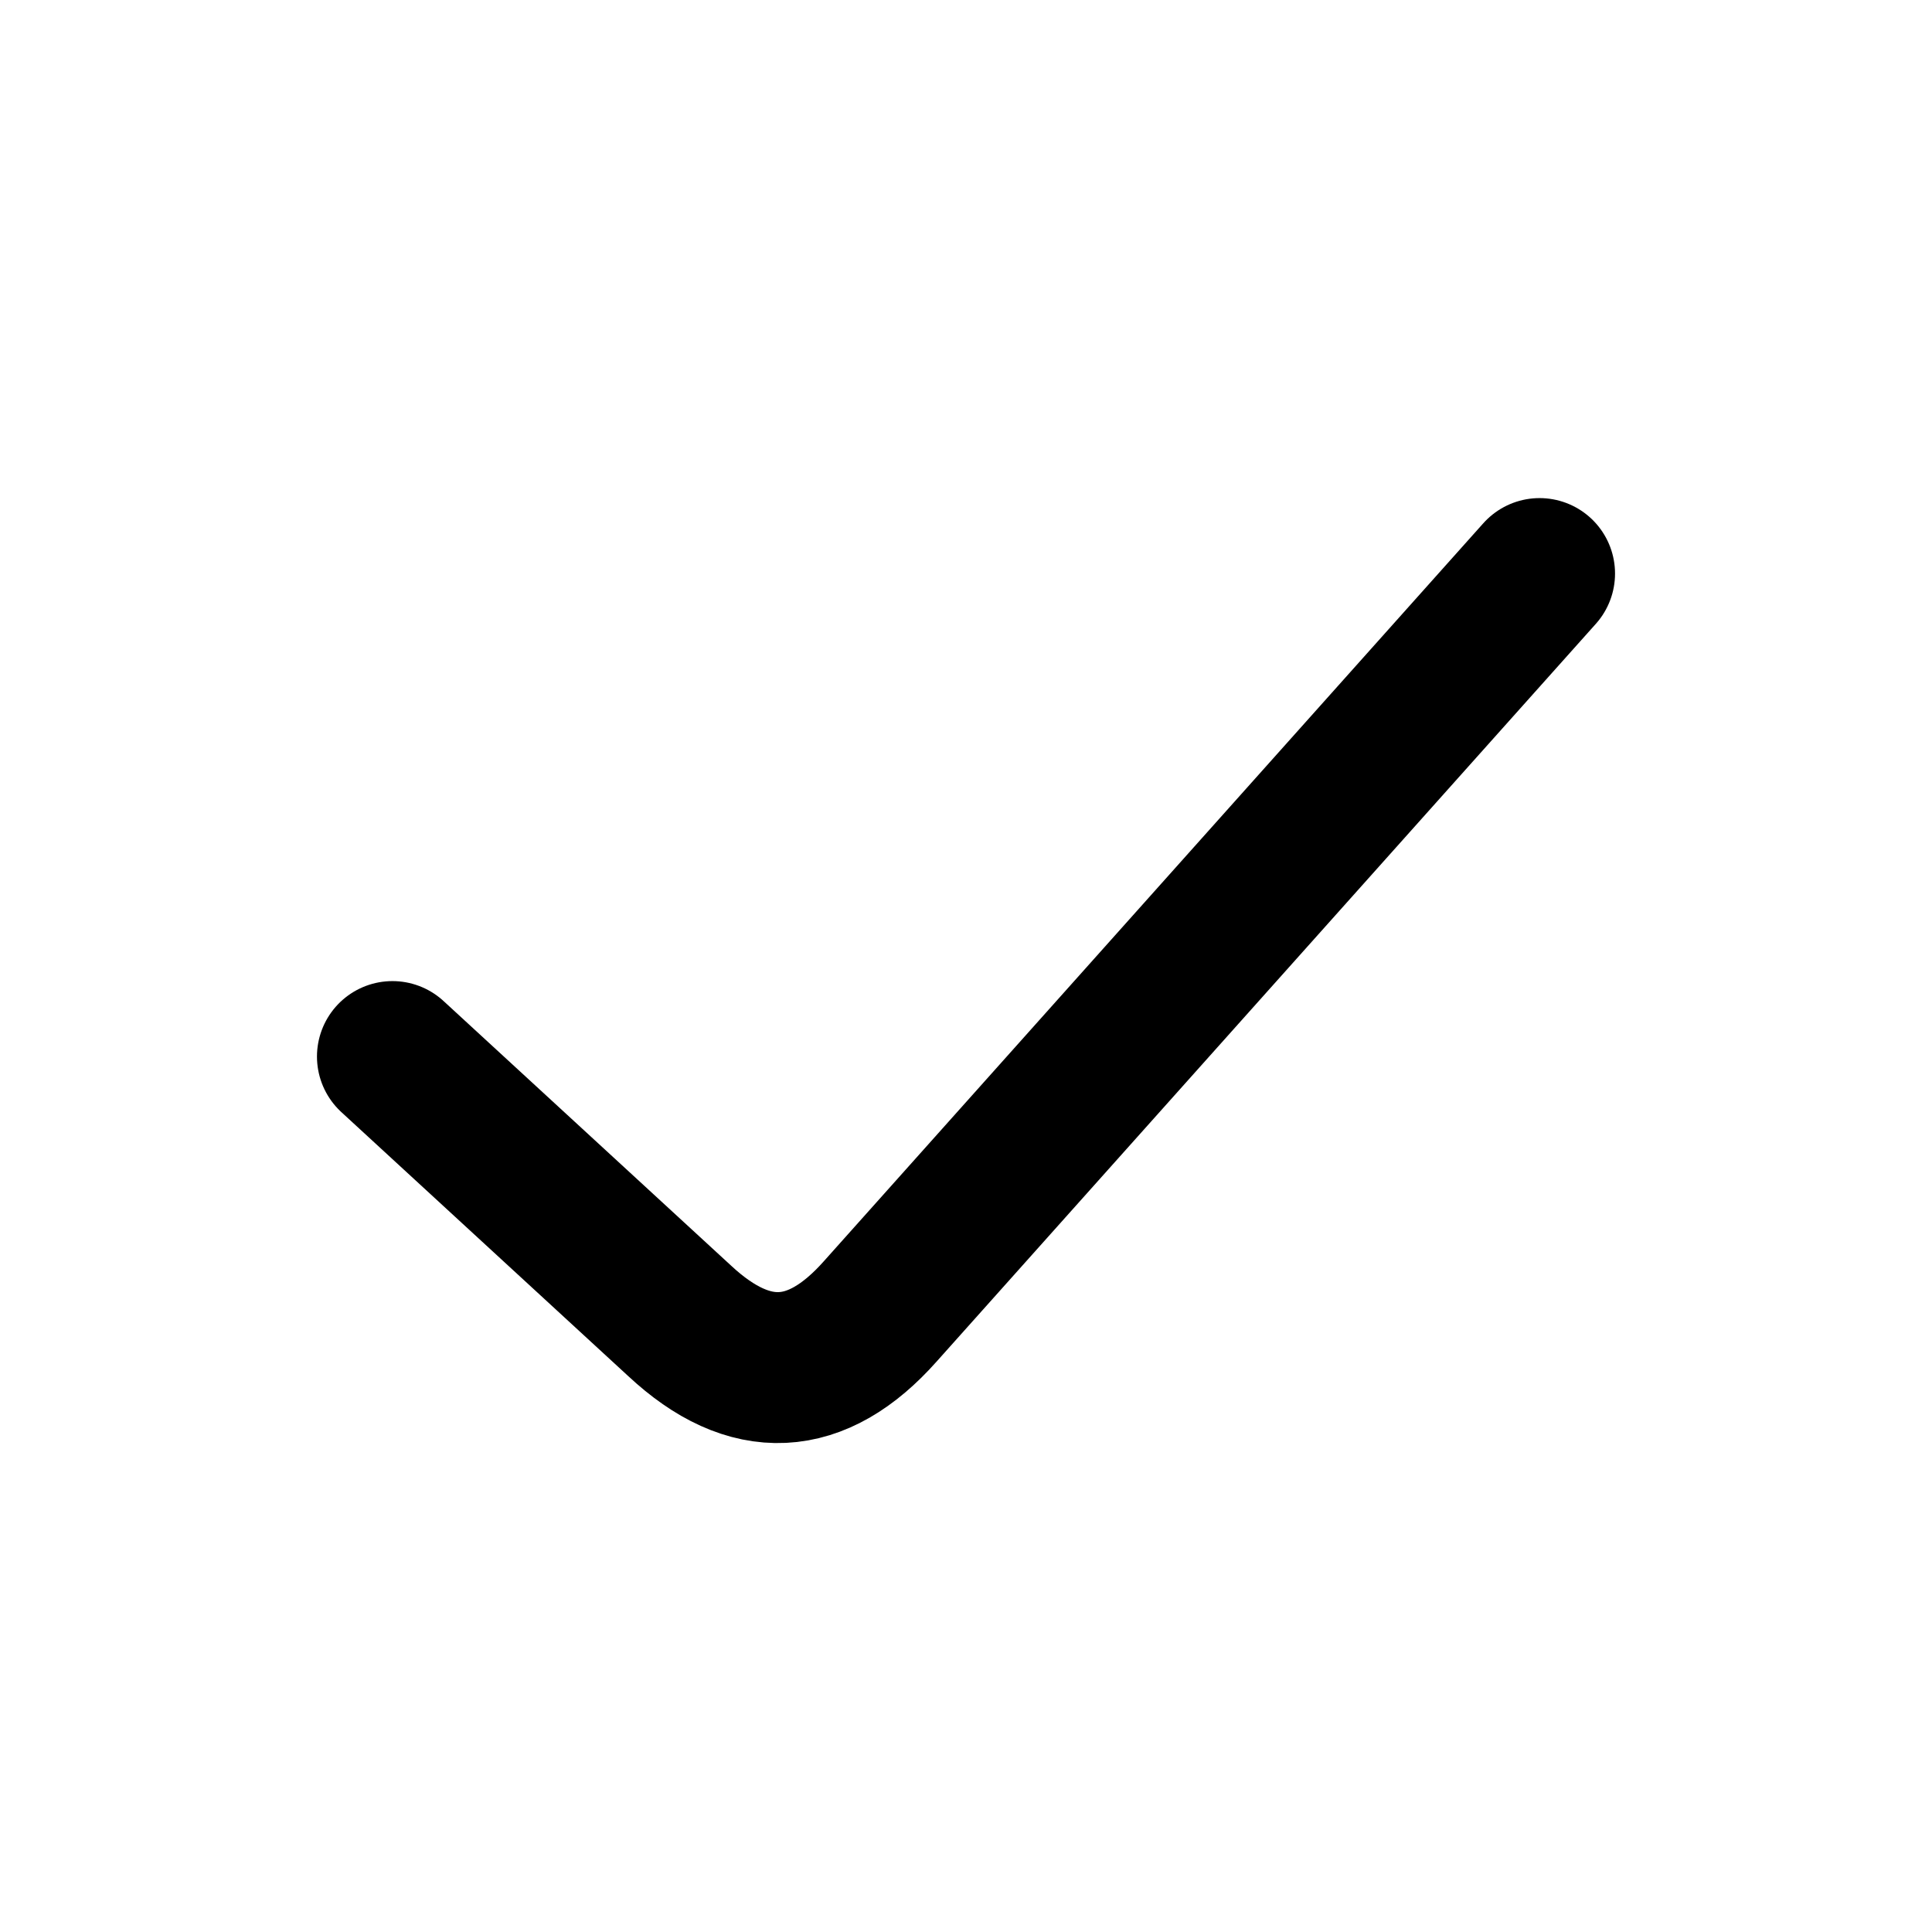
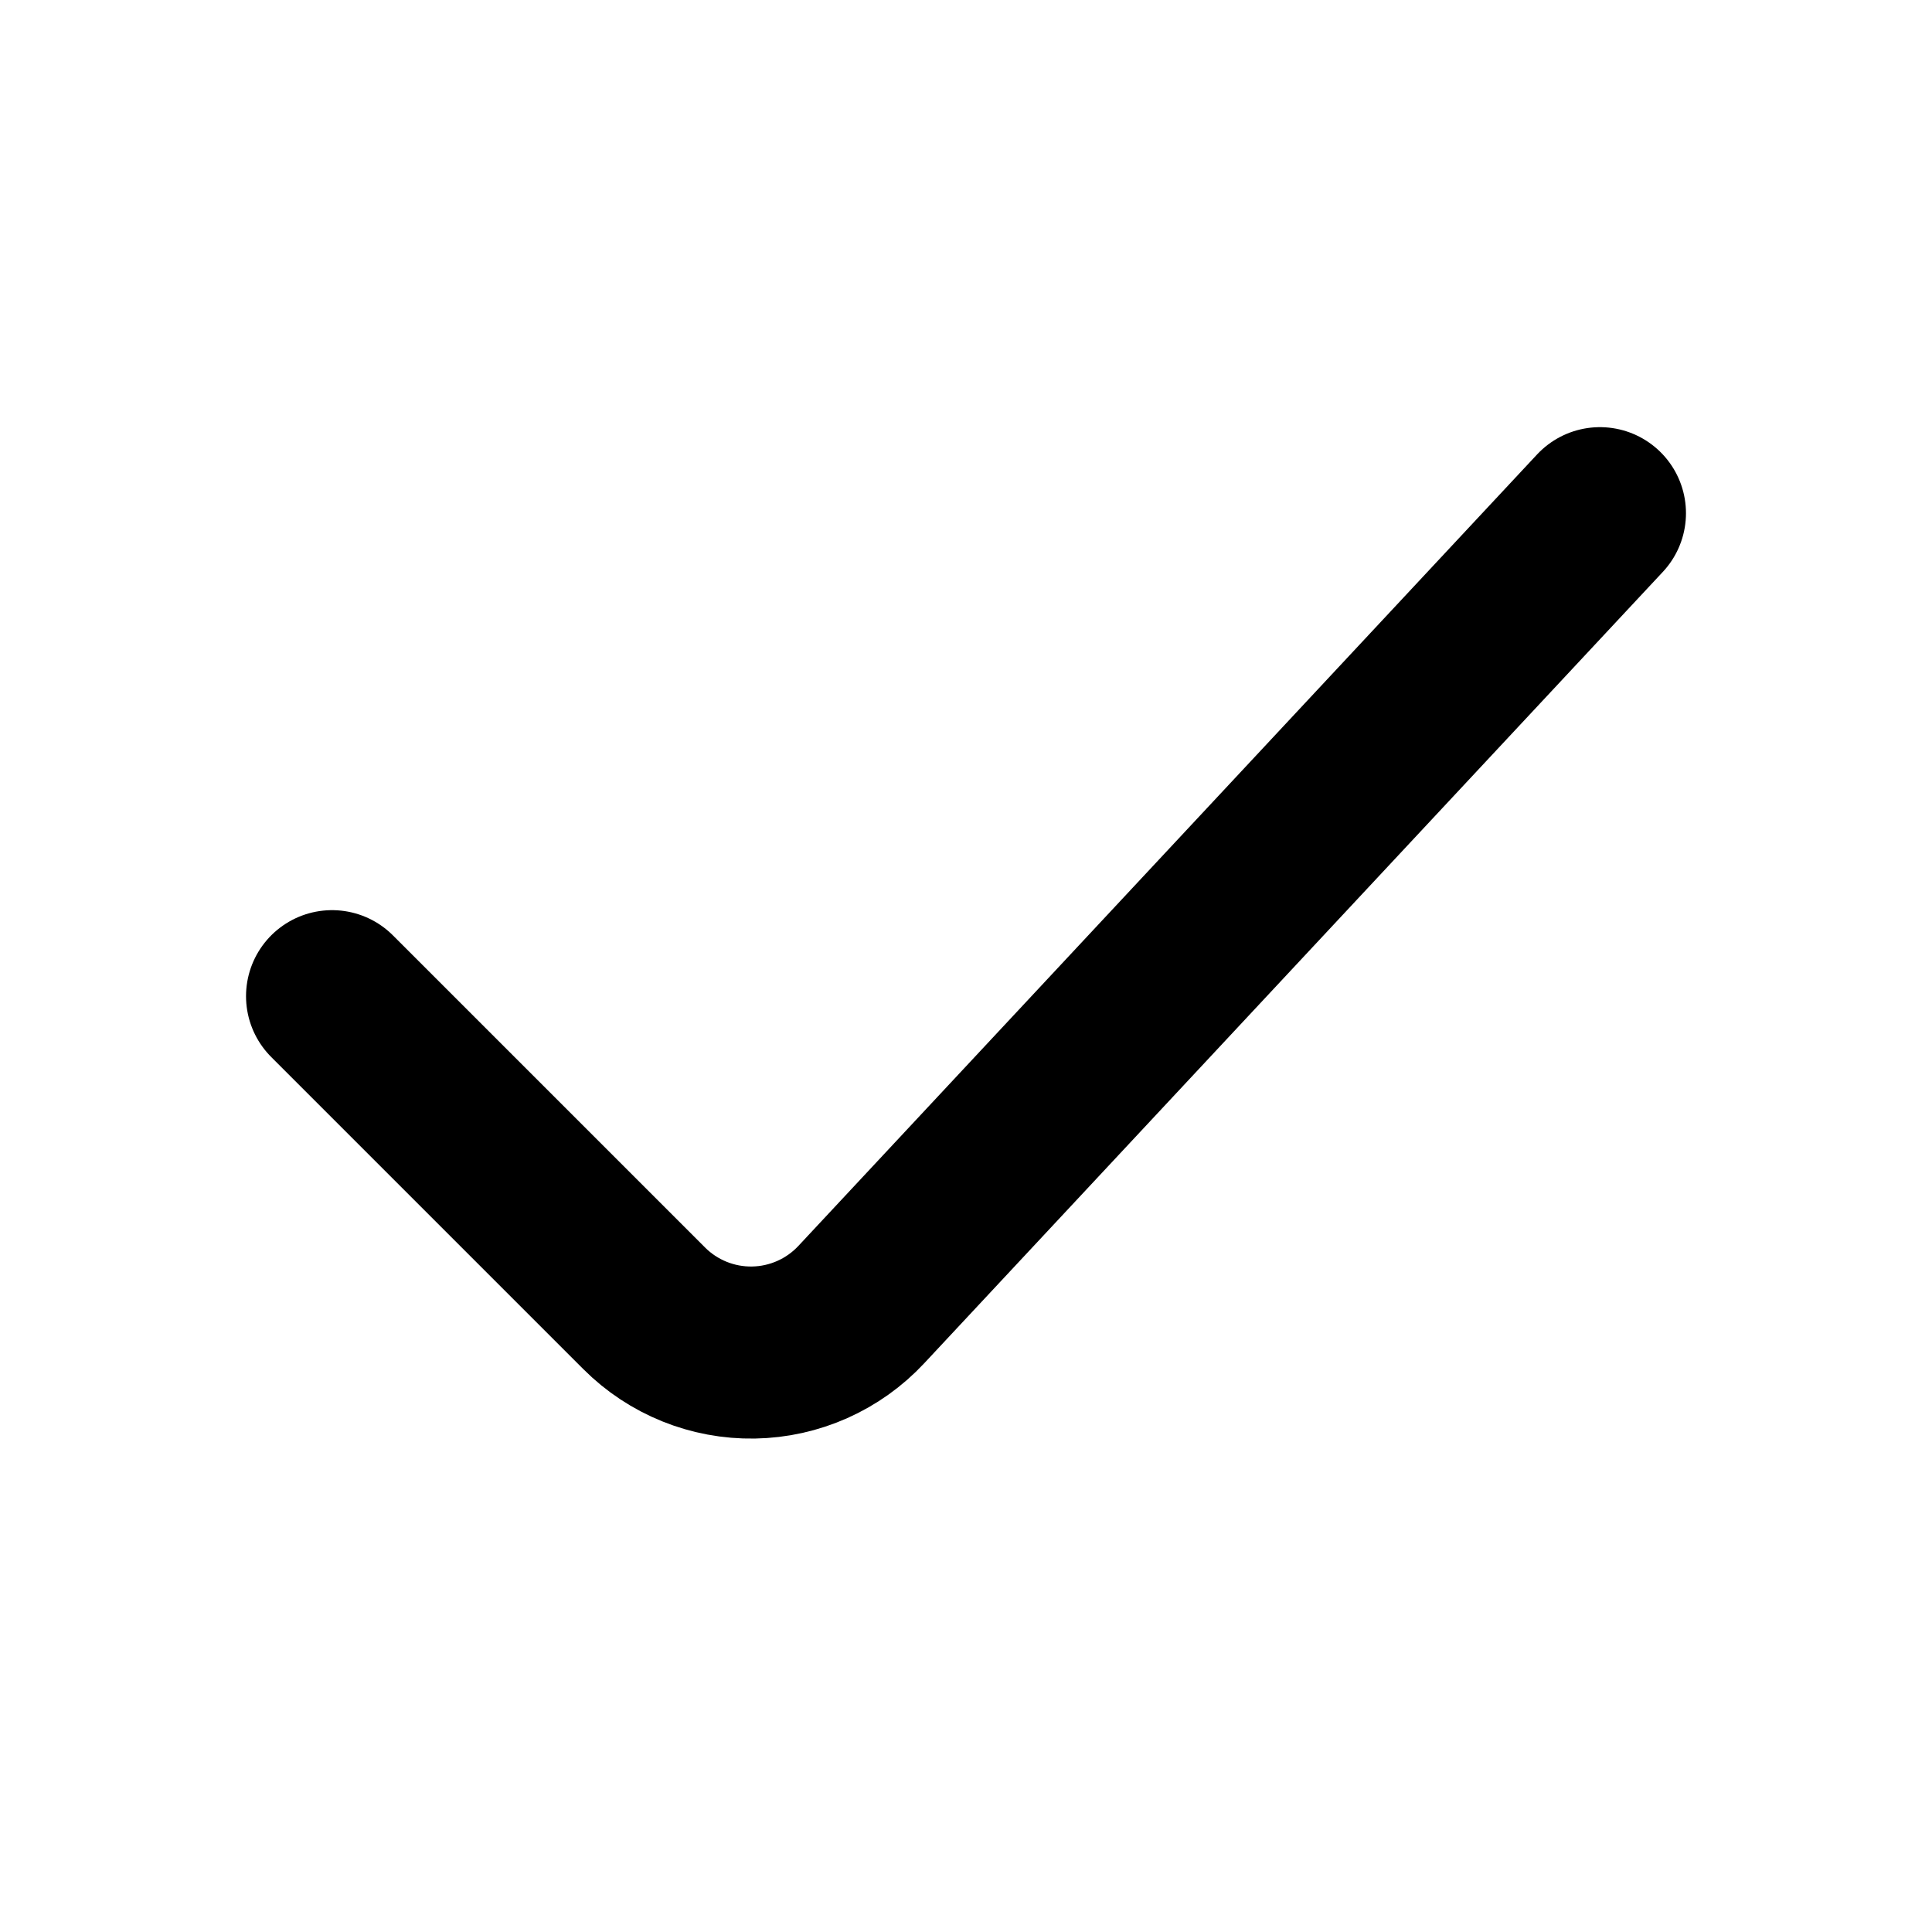
- <svg xmlns="http://www.w3.org/2000/svg" viewBox="0 0 16 16" fill="none" stroke="#000" stroke-width="1.25" stroke-linecap="round" stroke-linejoin="round" aria-hidden="true">
-   <path d="M3.25 8.75L5.63 10.94Q6.5 11.75 7.29 10.86L12.75 4.75" />
+ <svg xmlns="http://www.w3.org/2000/svg" viewBox="0 0 16 16" fill="none" stroke="#000" stroke-width="1.425" stroke-linecap="round" stroke-linejoin="round" aria-hidden="true">
+   <path d="M2.75 8.25L5.335 10.835A1.25 1.25 0 0 0 7.133 10.804L13.25 4.25" />
</svg>
